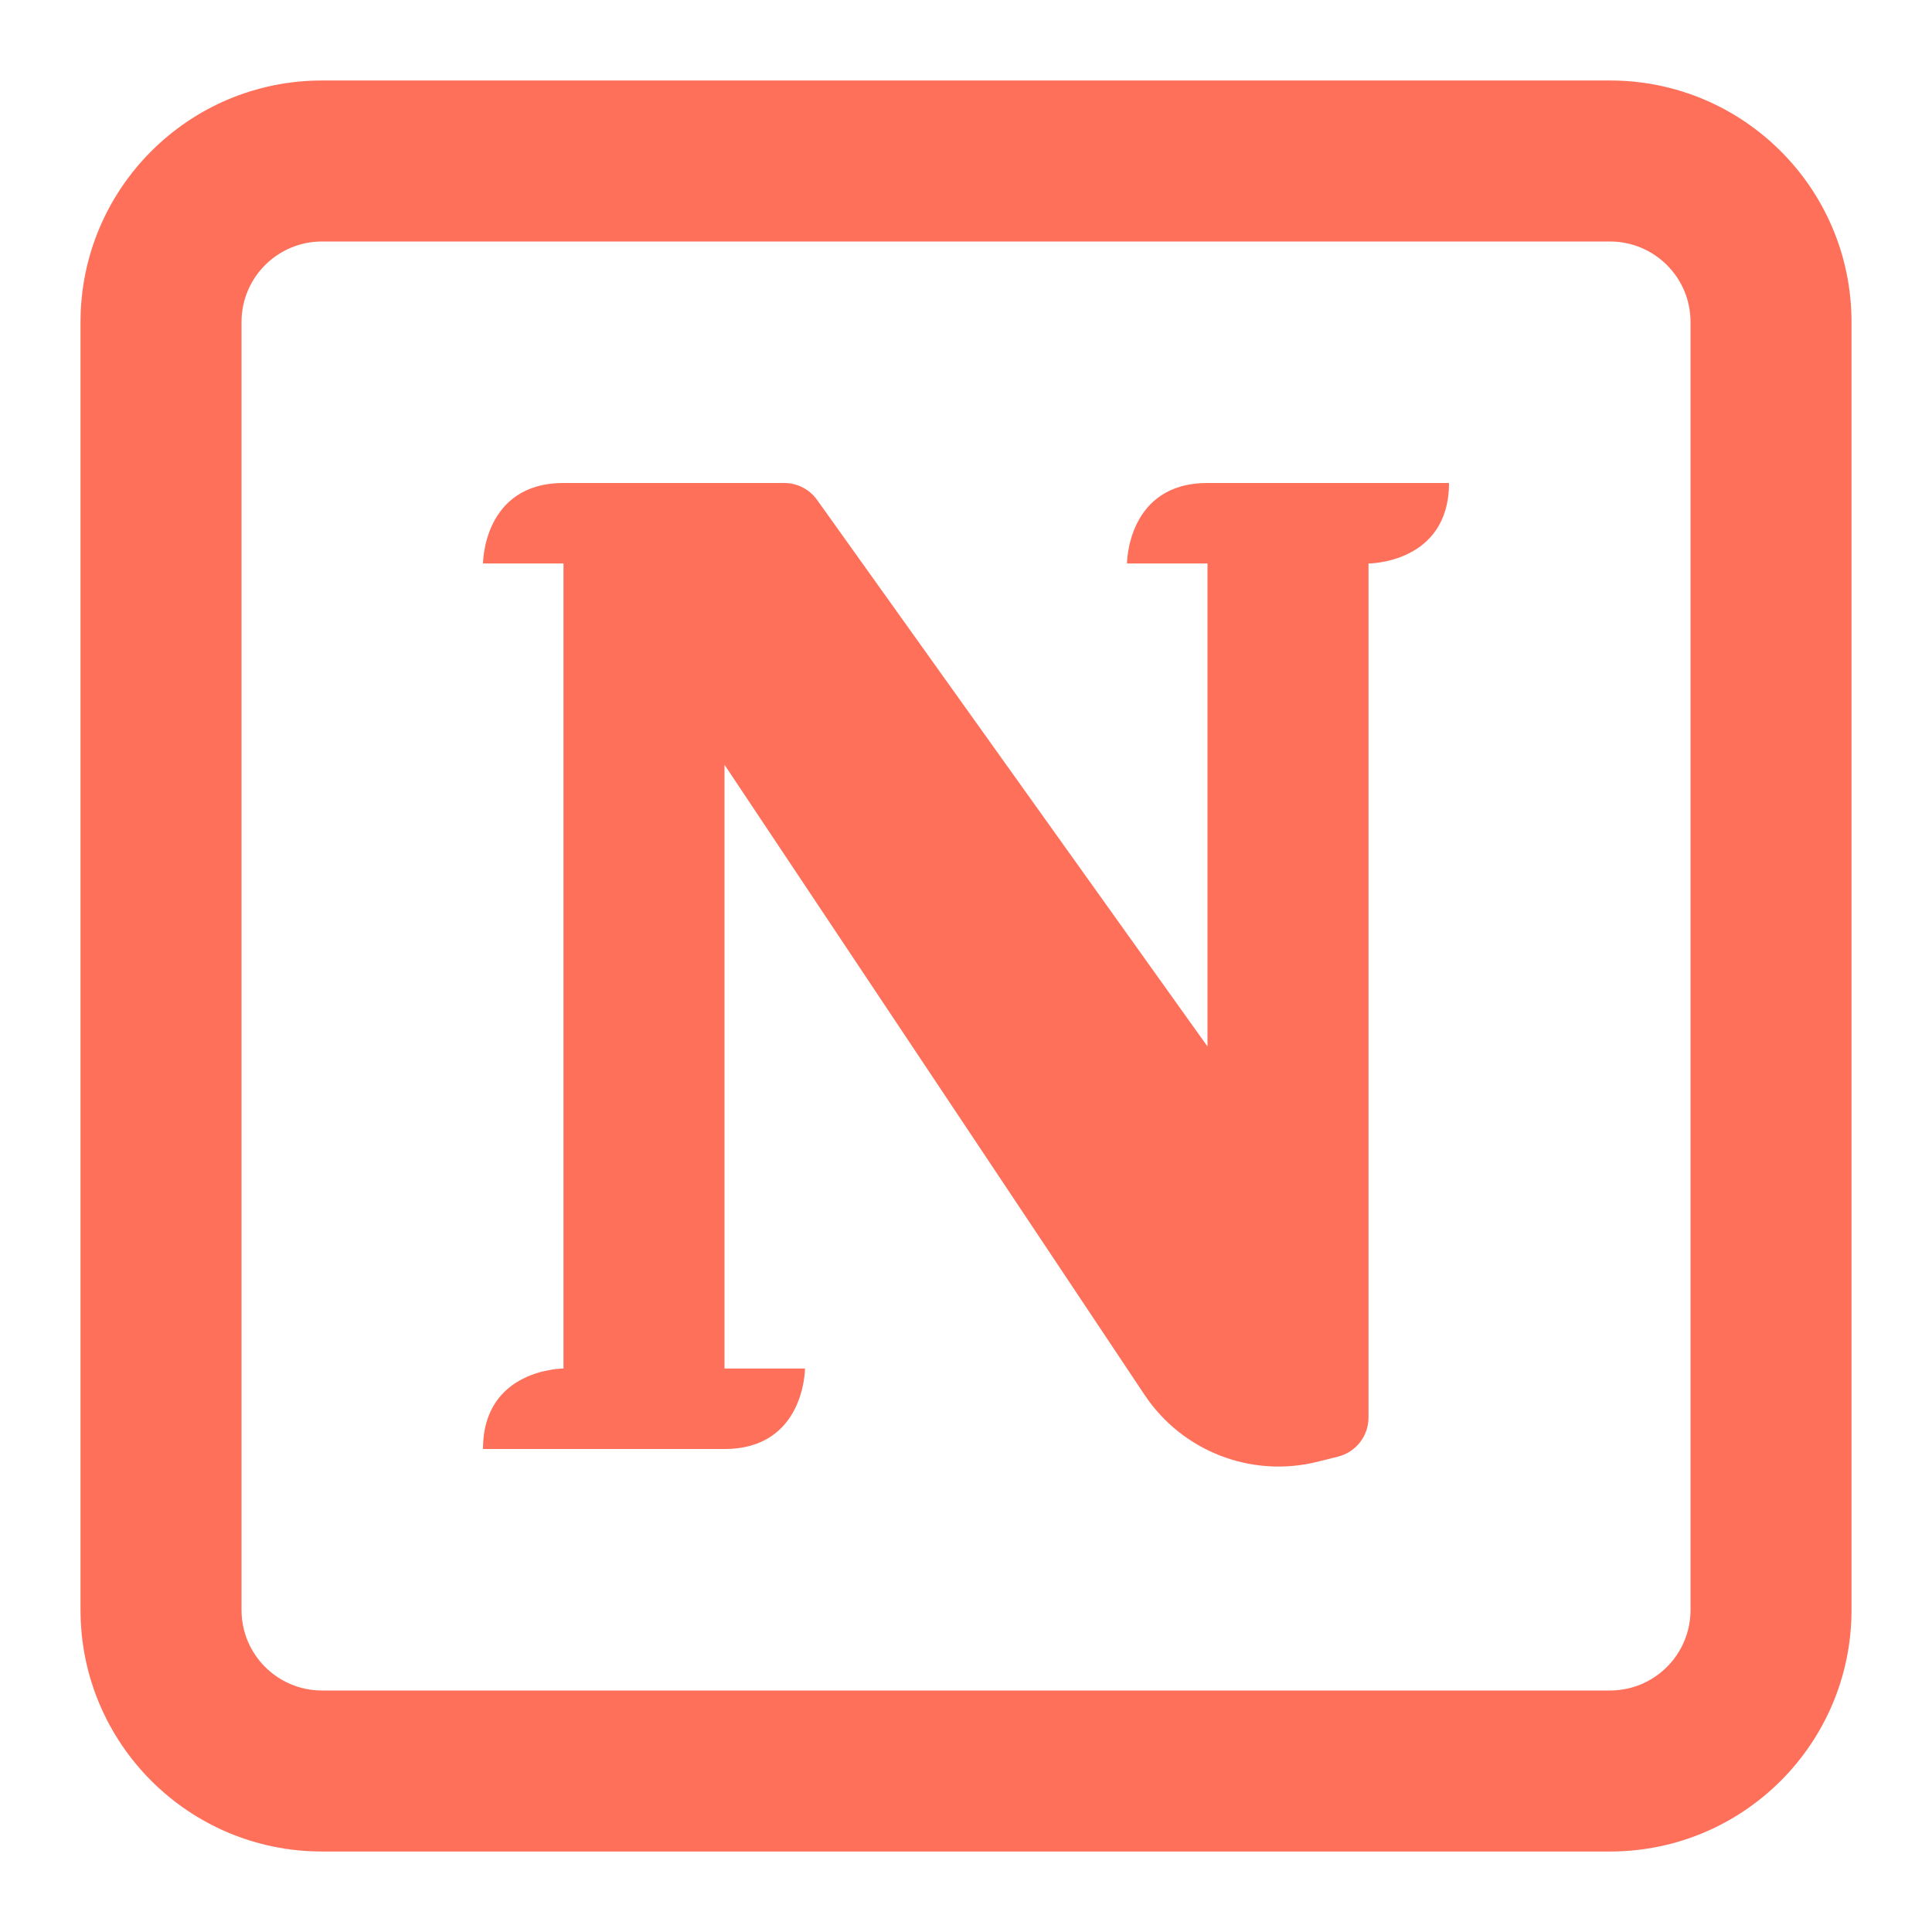
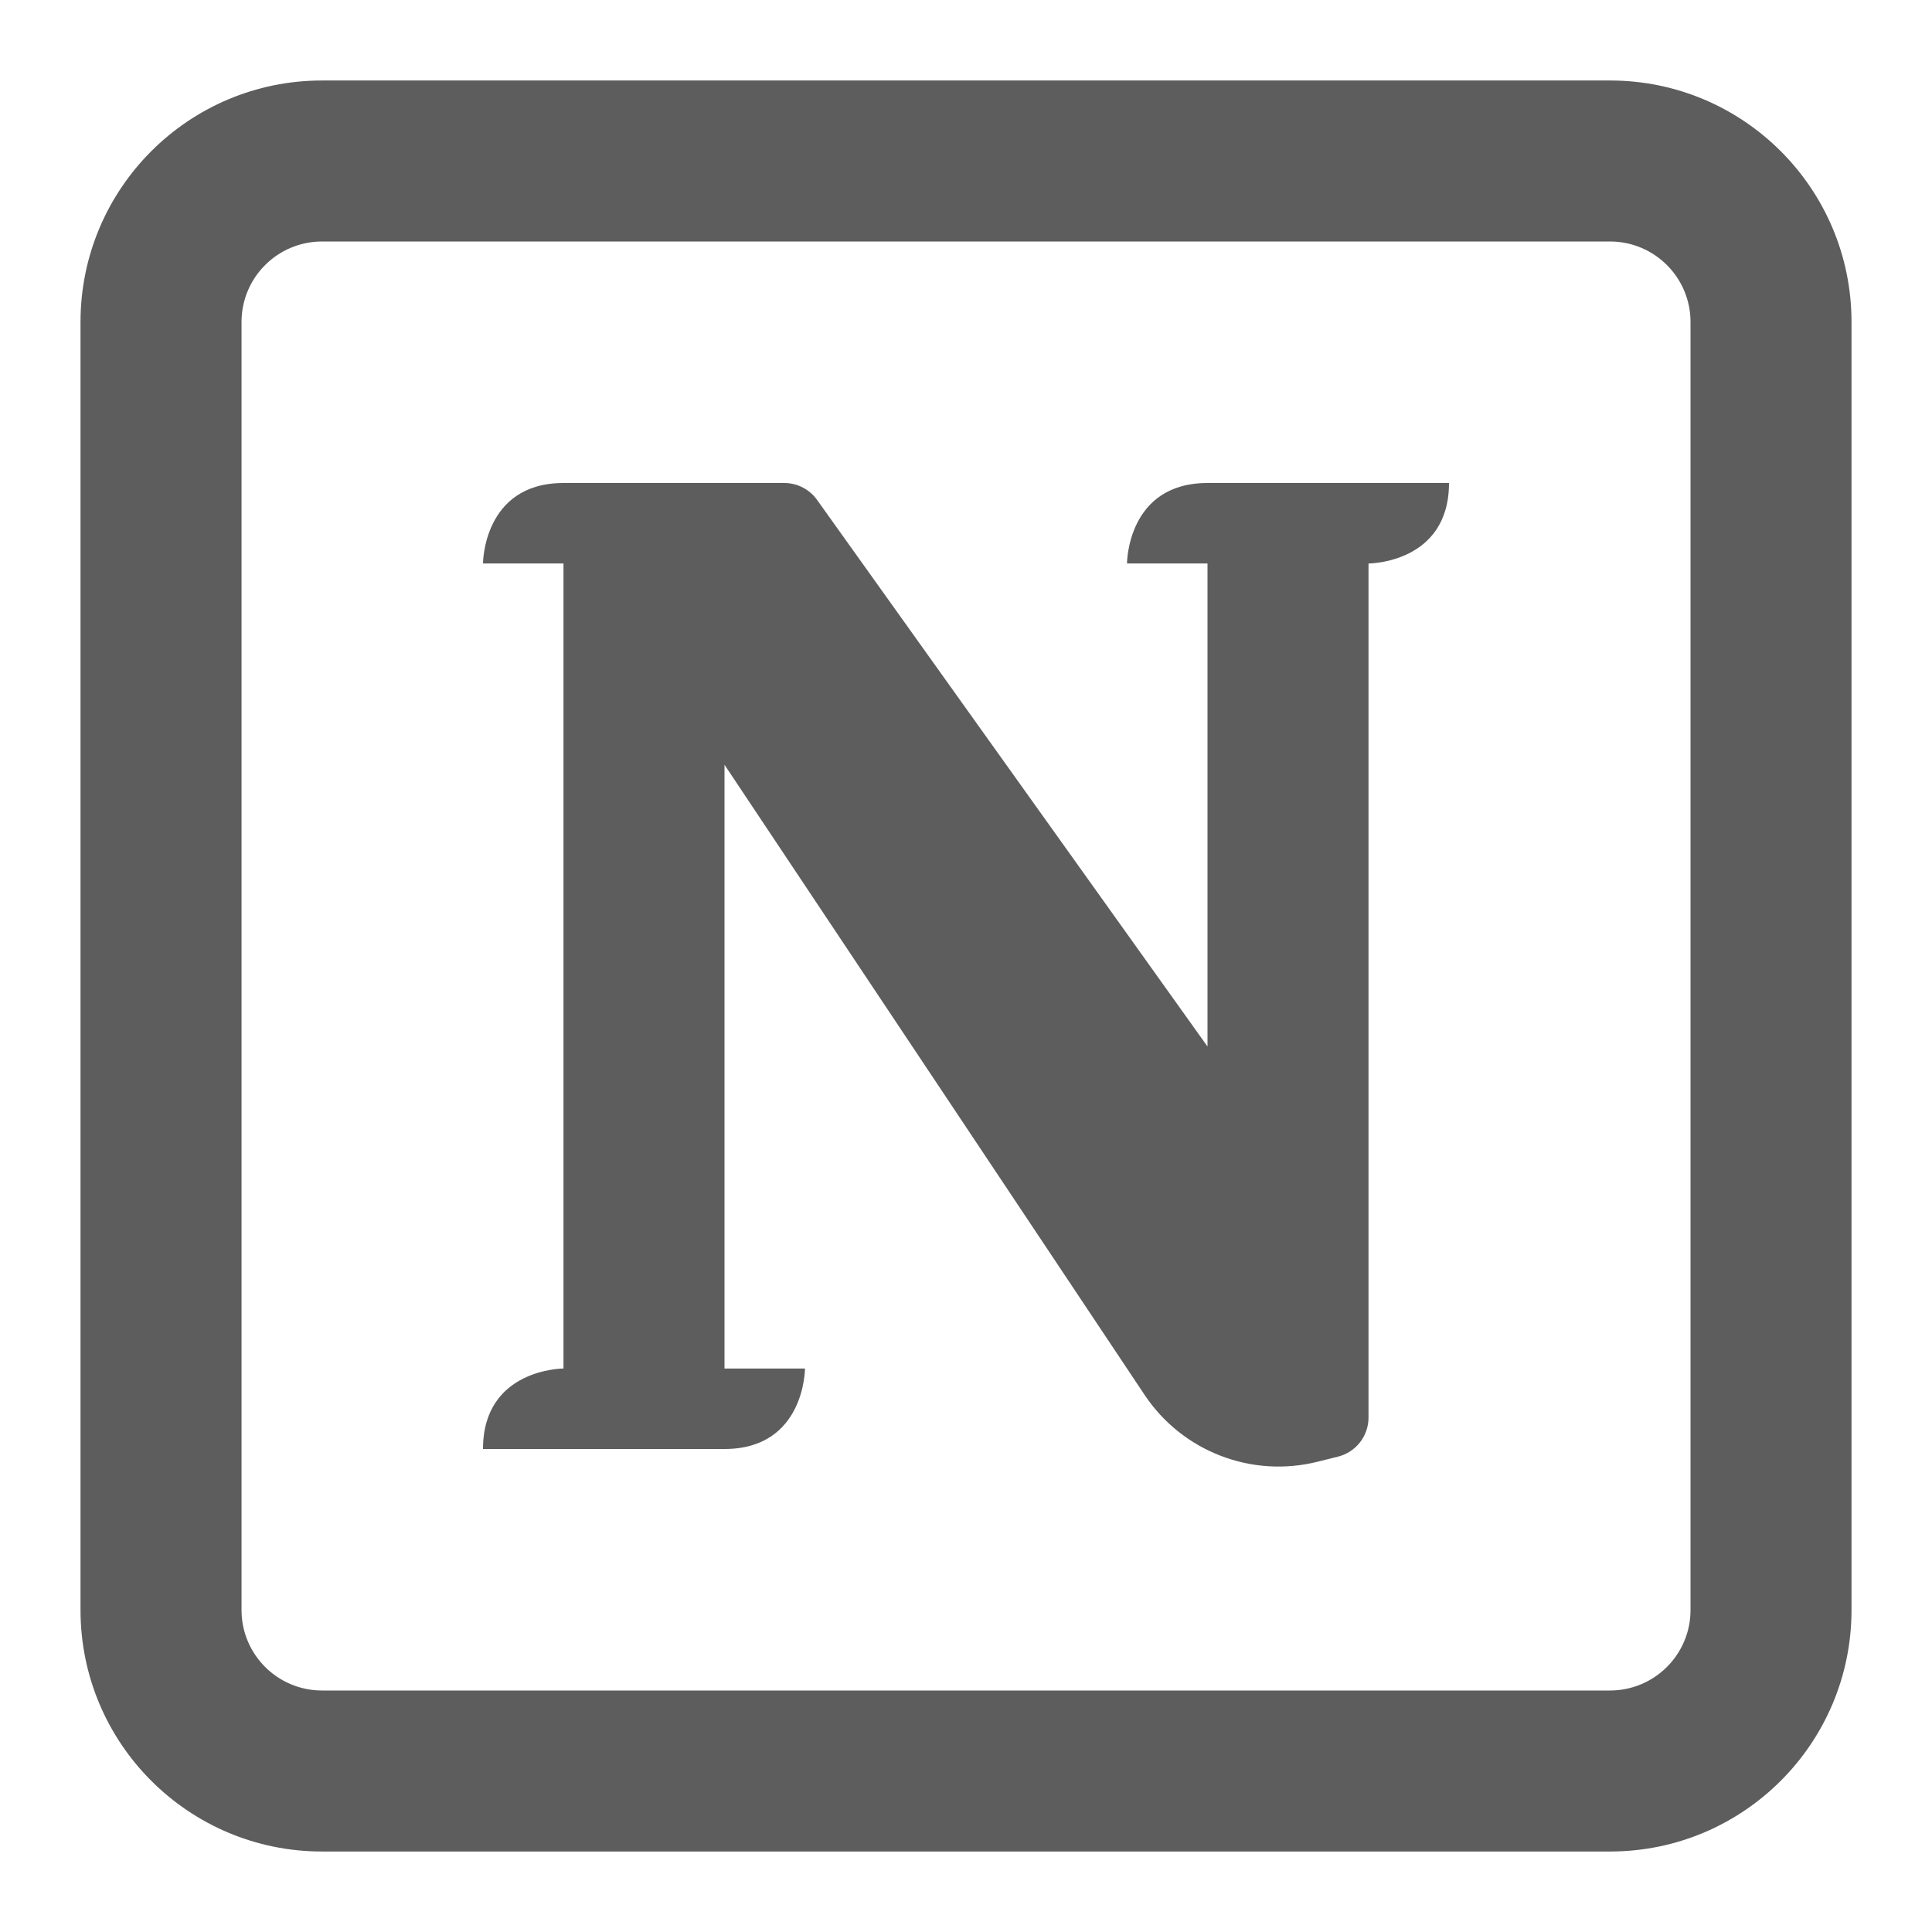
<svg xmlns="http://www.w3.org/2000/svg" width="80" height="80" viewBox="0 0 80 80" fill="none">
-   <path d="M33.333 56.667H30V31.667L47.394 57.758C48.957 60.102 51.825 61.211 54.558 60.527L55.404 60.316C56.146 60.13 56.667 59.463 56.667 58.699V23.333C56.667 23.333 60 23.333 60 20H50C46.667 20 46.667 23.333 46.667 23.333H50V43.333L33.832 20.698C33.519 20.26 33.014 20 32.476 20H23.333C20 20 20 23.333 20 23.333H23.333V56.667C23.333 56.667 20 56.667 20 60H30C33.333 60 33.333 56.667 33.333 56.667Z" fill="#FE705A" />
-   <path fill-rule="evenodd" clip-rule="evenodd" d="M3.334 13.333C3.334 7.81 7.811 3.333 13.334 3.333H66.667C72.19 3.333 76.667 7.81 76.667 13.333V66.667C76.667 72.19 72.19 76.667 66.667 76.667H13.334C7.811 76.667 3.334 72.19 3.334 66.667V13.333ZM13.334 10H66.667C68.508 10 70.001 11.492 70.001 13.333V66.667C70.001 68.508 68.508 70 66.667 70H13.334C11.493 70 10.001 68.508 10.001 66.667V13.333C10.001 11.492 11.493 10 13.334 10Z" fill="#FE705A" />
+   <path d="M33.333 56.667H30V31.667L47.394 57.758C48.957 60.102 51.825 61.211 54.558 60.527L55.404 60.316C56.146 60.13 56.667 59.463 56.667 58.699V23.333C56.667 23.333 60 23.333 60 20H50C46.667 20 46.667 23.333 46.667 23.333H50V43.333L33.832 20.698C33.519 20.26 33.014 20 32.476 20H23.333C20 20 20 23.333 20 23.333H23.333V56.667C23.333 56.667 20 56.667 20 60H30C33.333 60 33.333 56.667 33.333 56.667Z" fill="#5d5d5d" />
+   <path fill-rule="evenodd" clip-rule="evenodd" d="M3.334 13.333C3.334 7.81 7.811 3.333 13.334 3.333H66.667C72.19 3.333 76.667 7.81 76.667 13.333V66.667C76.667 72.19 72.19 76.667 66.667 76.667H13.334C7.811 76.667 3.334 72.19 3.334 66.667V13.333ZM13.334 10H66.667C68.508 10 70.001 11.492 70.001 13.333V66.667C70.001 68.508 68.508 70 66.667 70H13.334C11.493 70 10.001 68.508 10.001 66.667V13.333C10.001 11.492 11.493 10 13.334 10Z" fill="#5d5d5d" />
</svg>
